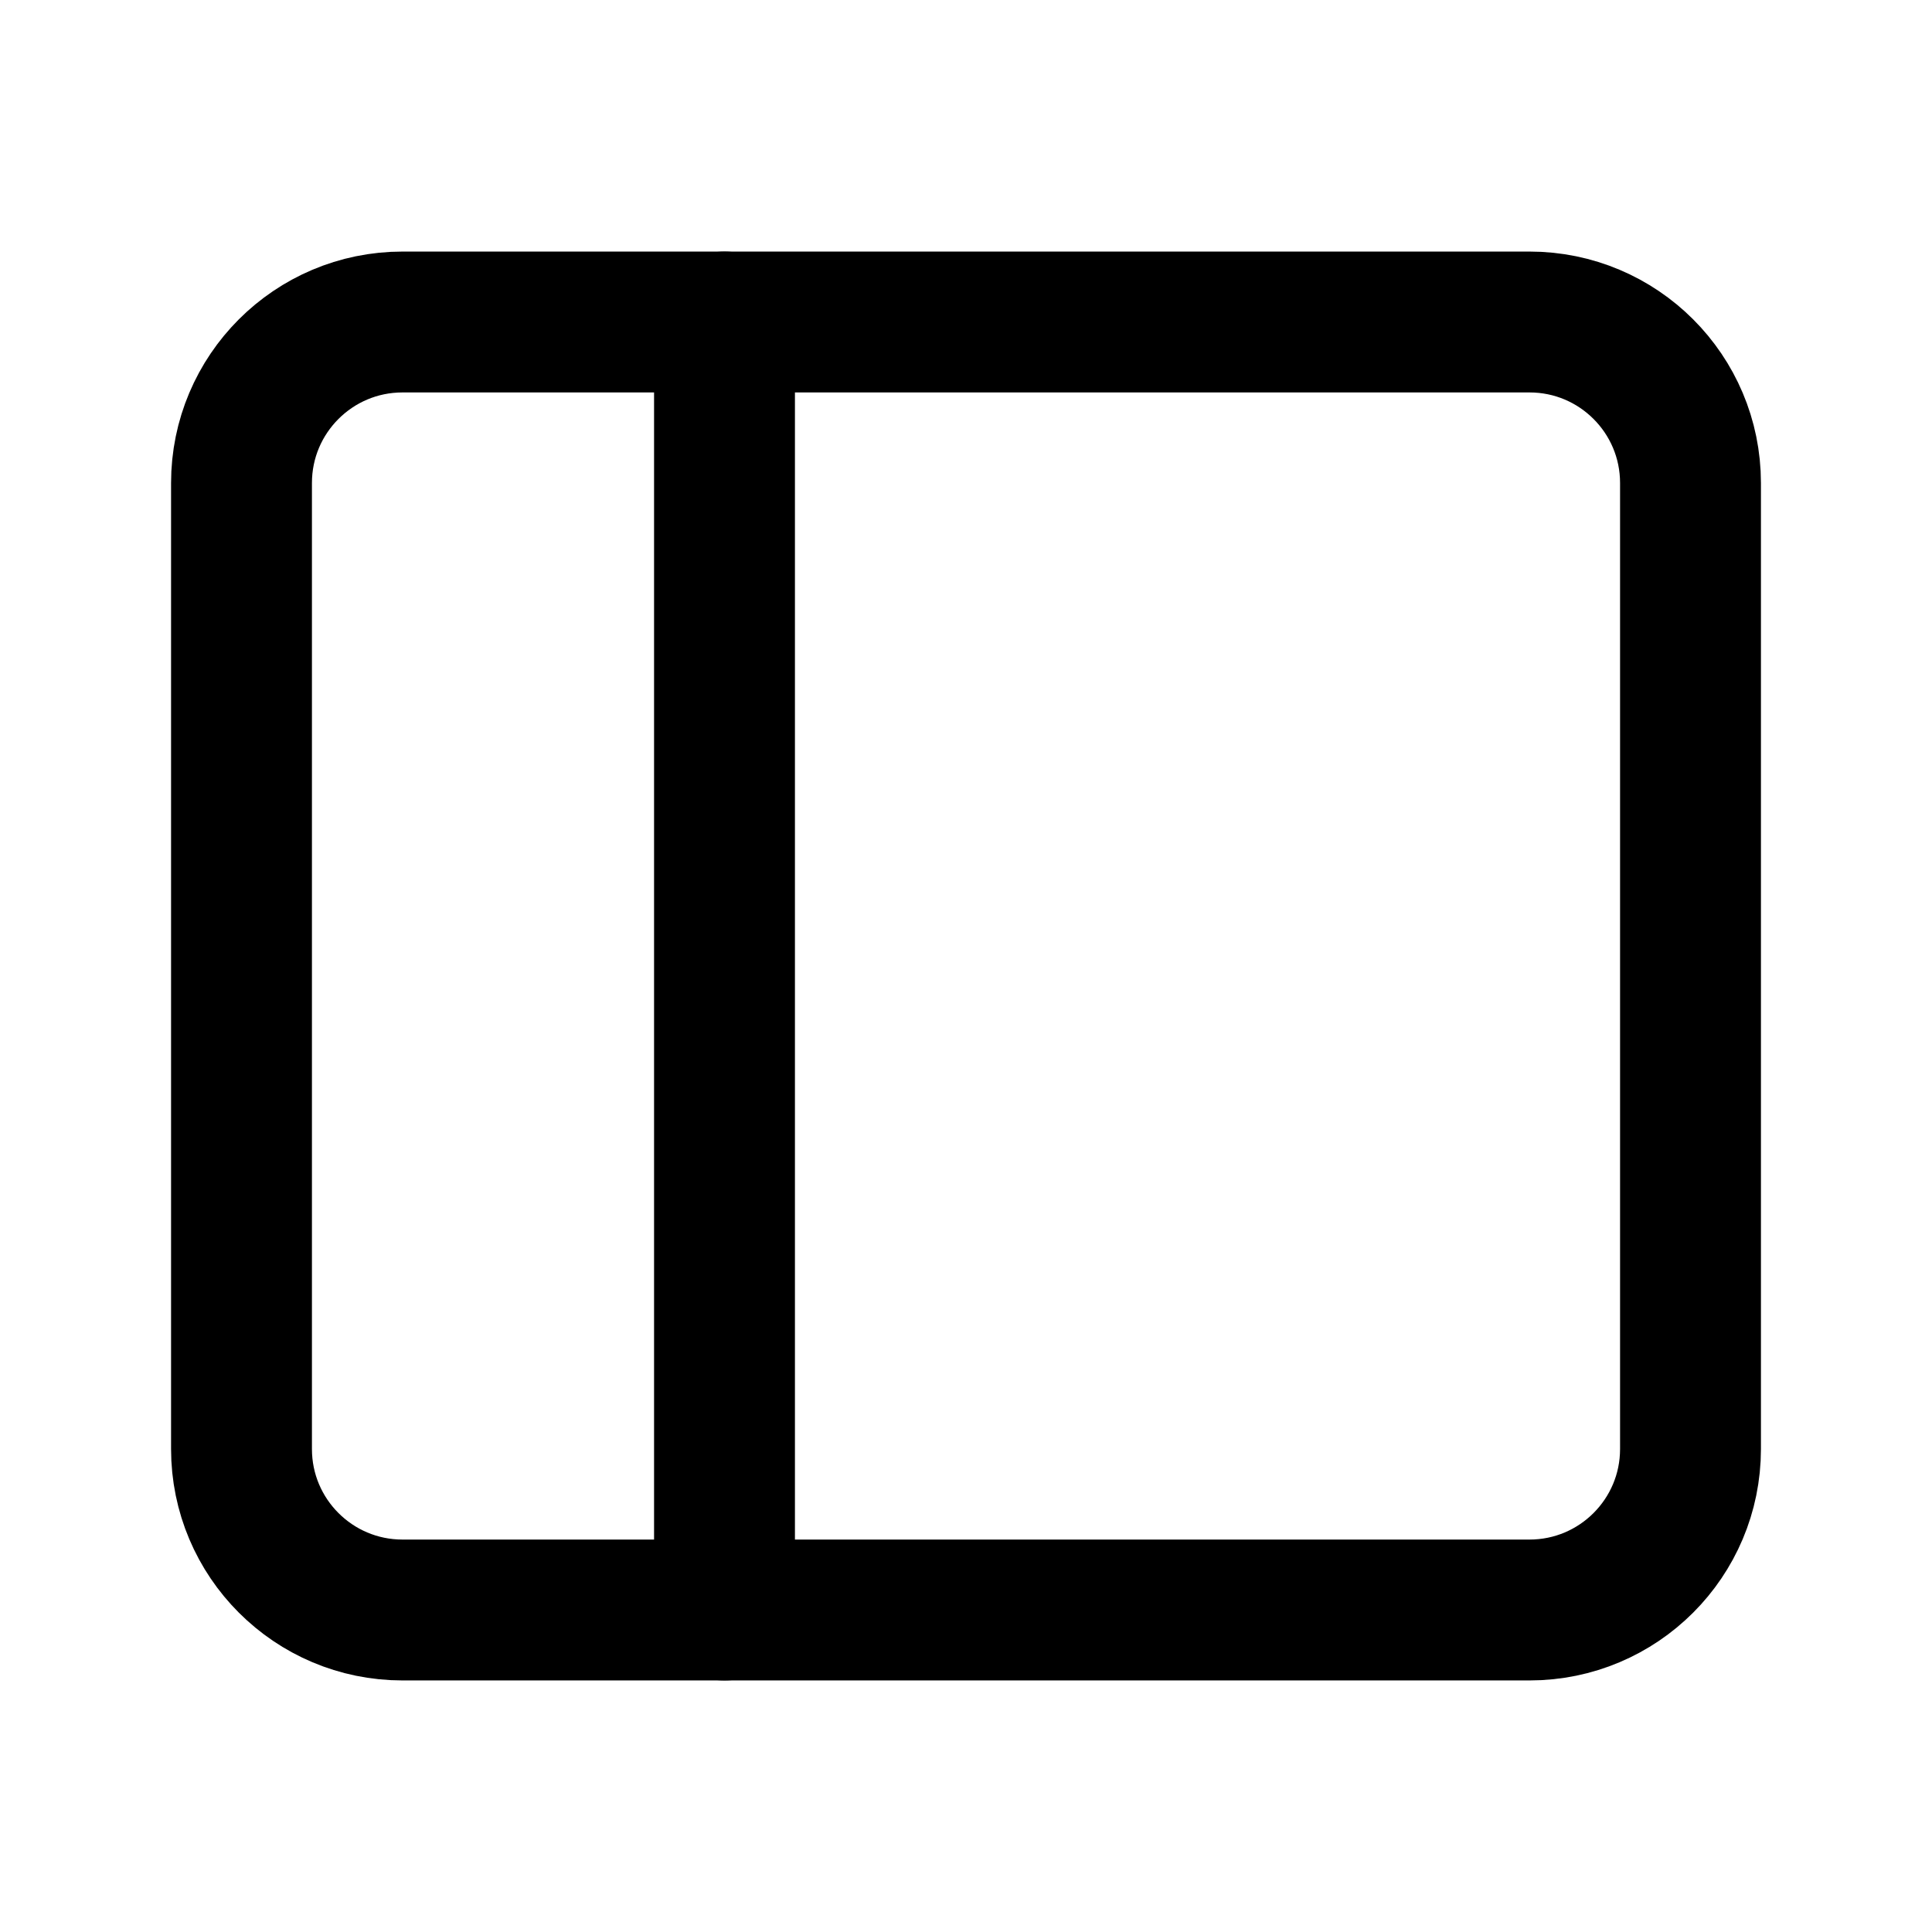
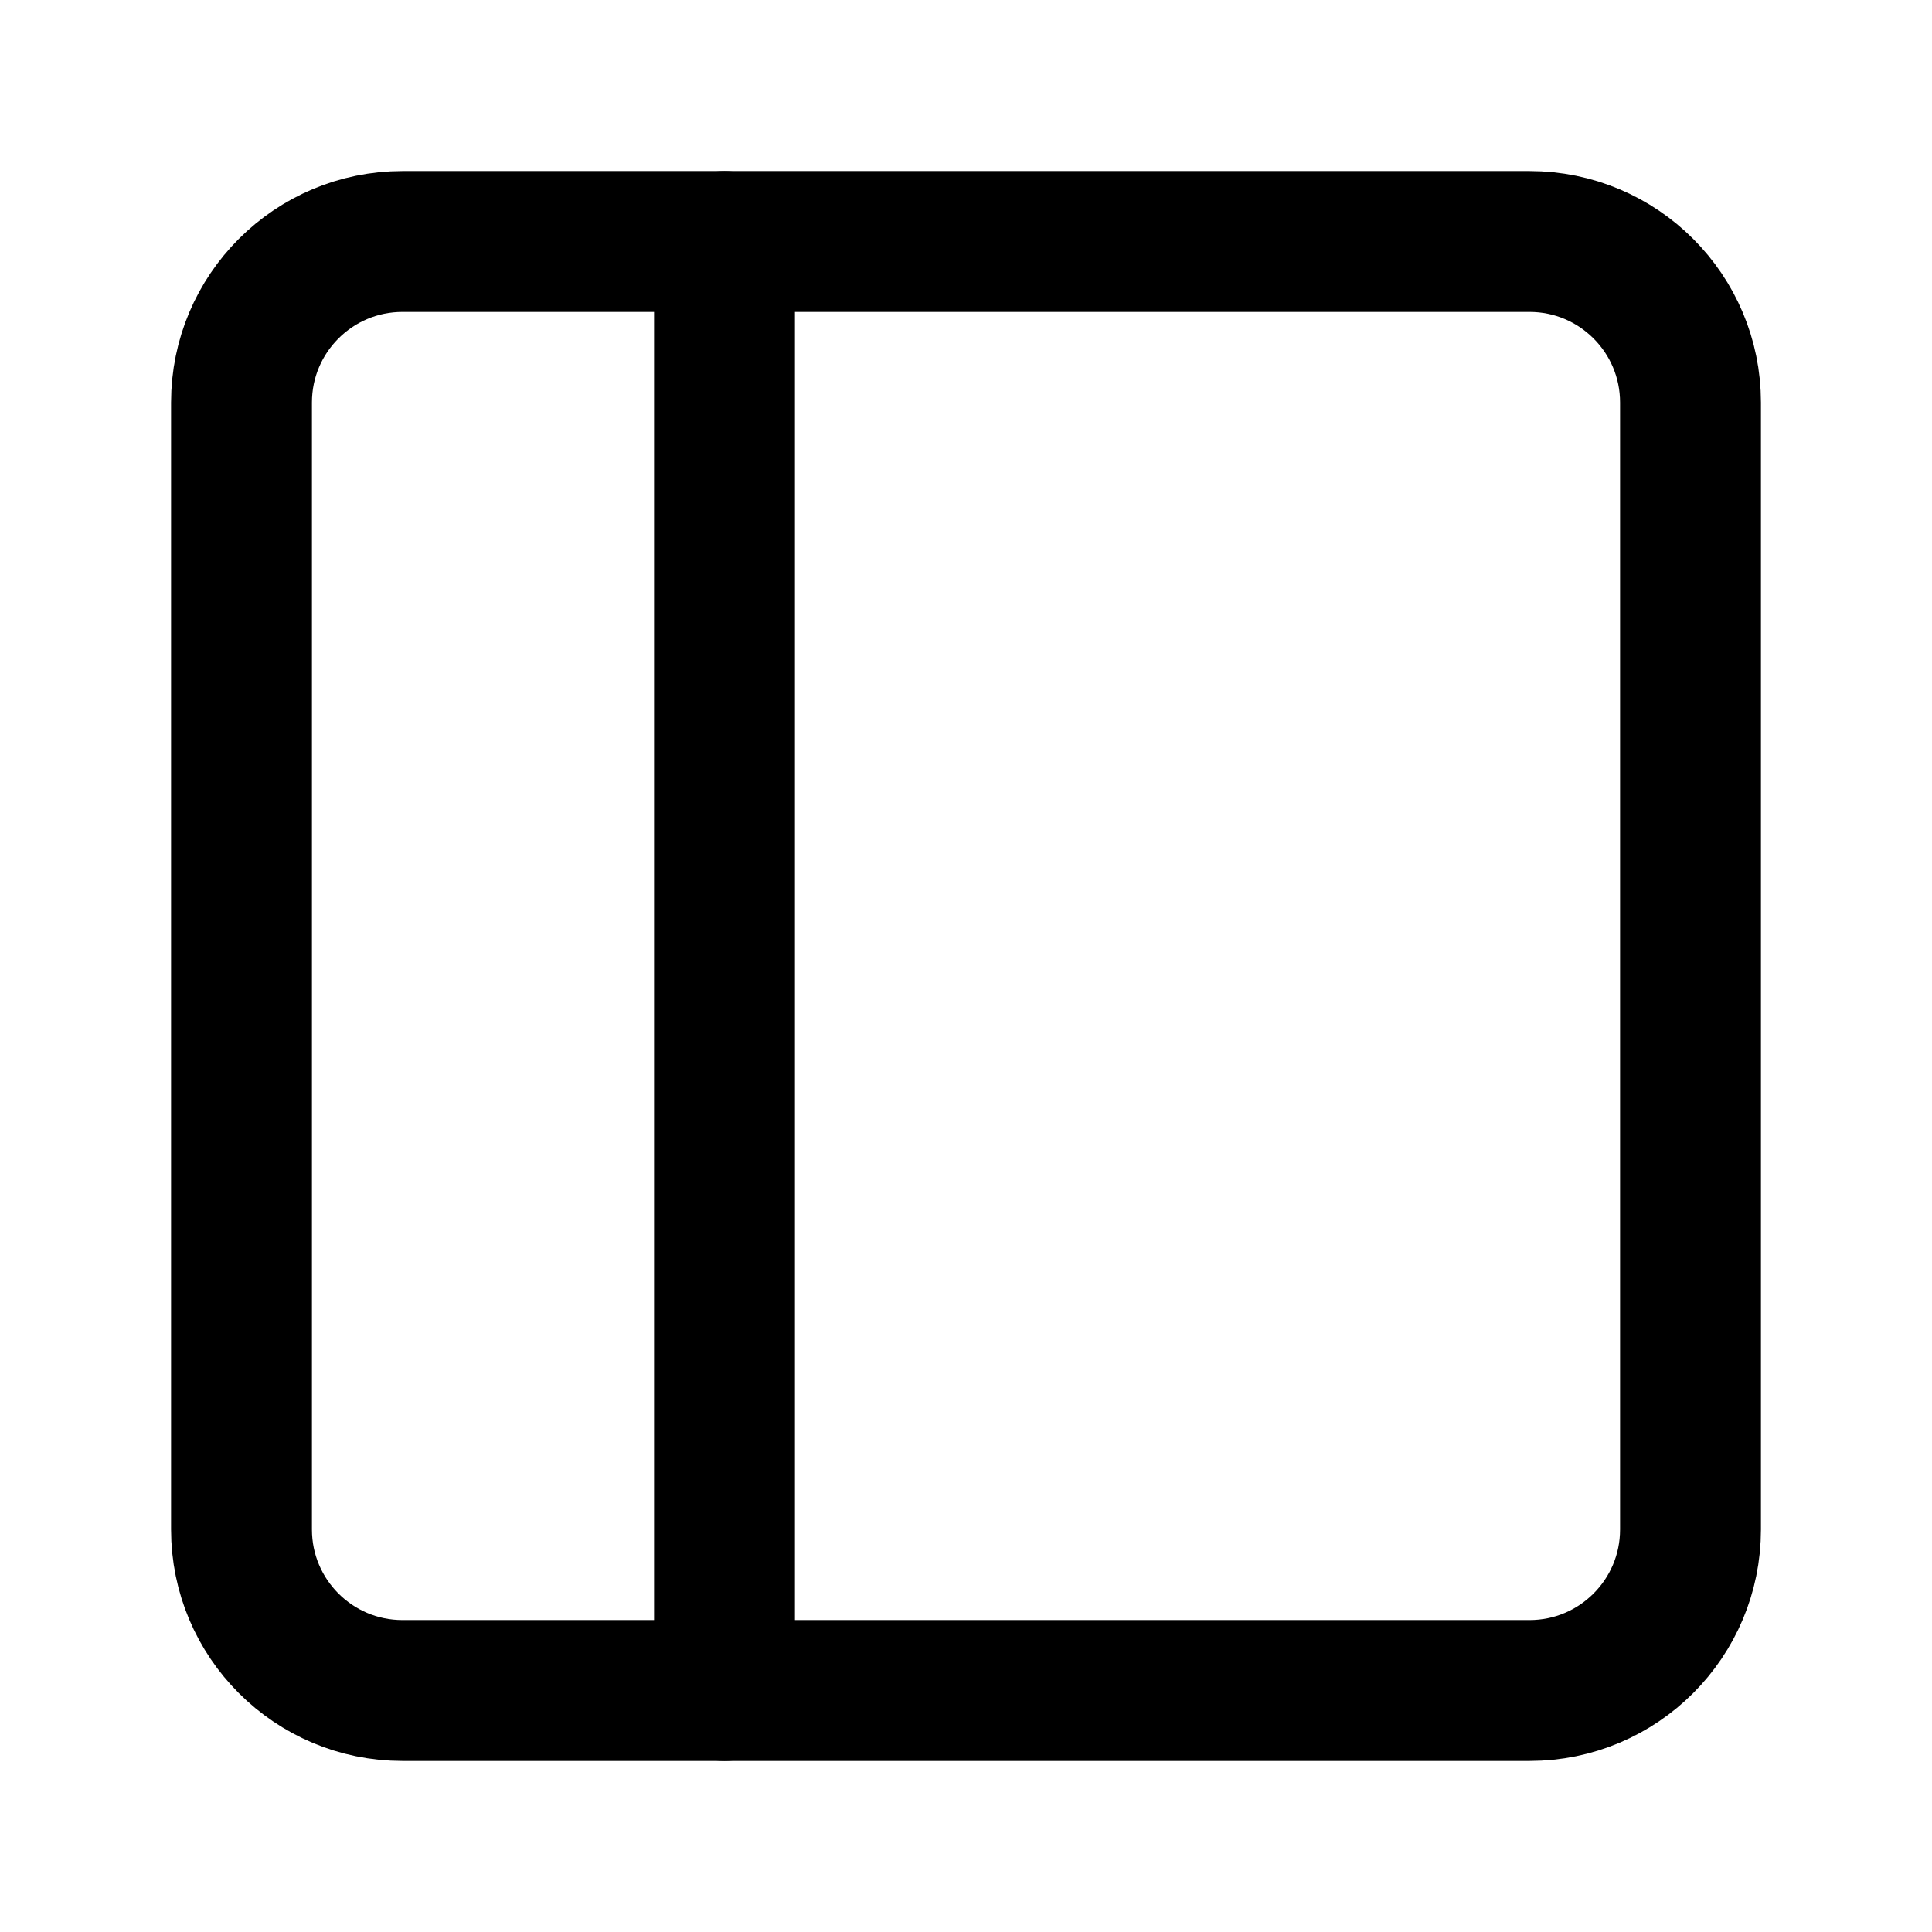
- <svg xmlns="http://www.w3.org/2000/svg" viewBox="0 0 24 24" fill="none" stroke="currentColor" stroke-width="1.75" stroke-linecap="round" stroke-linejoin="round">
-   <rect x="3" y="4" width="18" height="16" rx="2" />
-   <path d="M9 4v16" />
+ <svg xmlns="http://www.w3.org/2000/svg" width="24" height="24" viewBox="0 0 24 24" fill="none" stroke="currentColor" stroke-width="1.75" stroke-linecap="round" stroke-linejoin="round">
+   <rect width="18" height="18" x="3" y="3" rx="2" />
+   <path d="M9 3v18" />
</svg>
